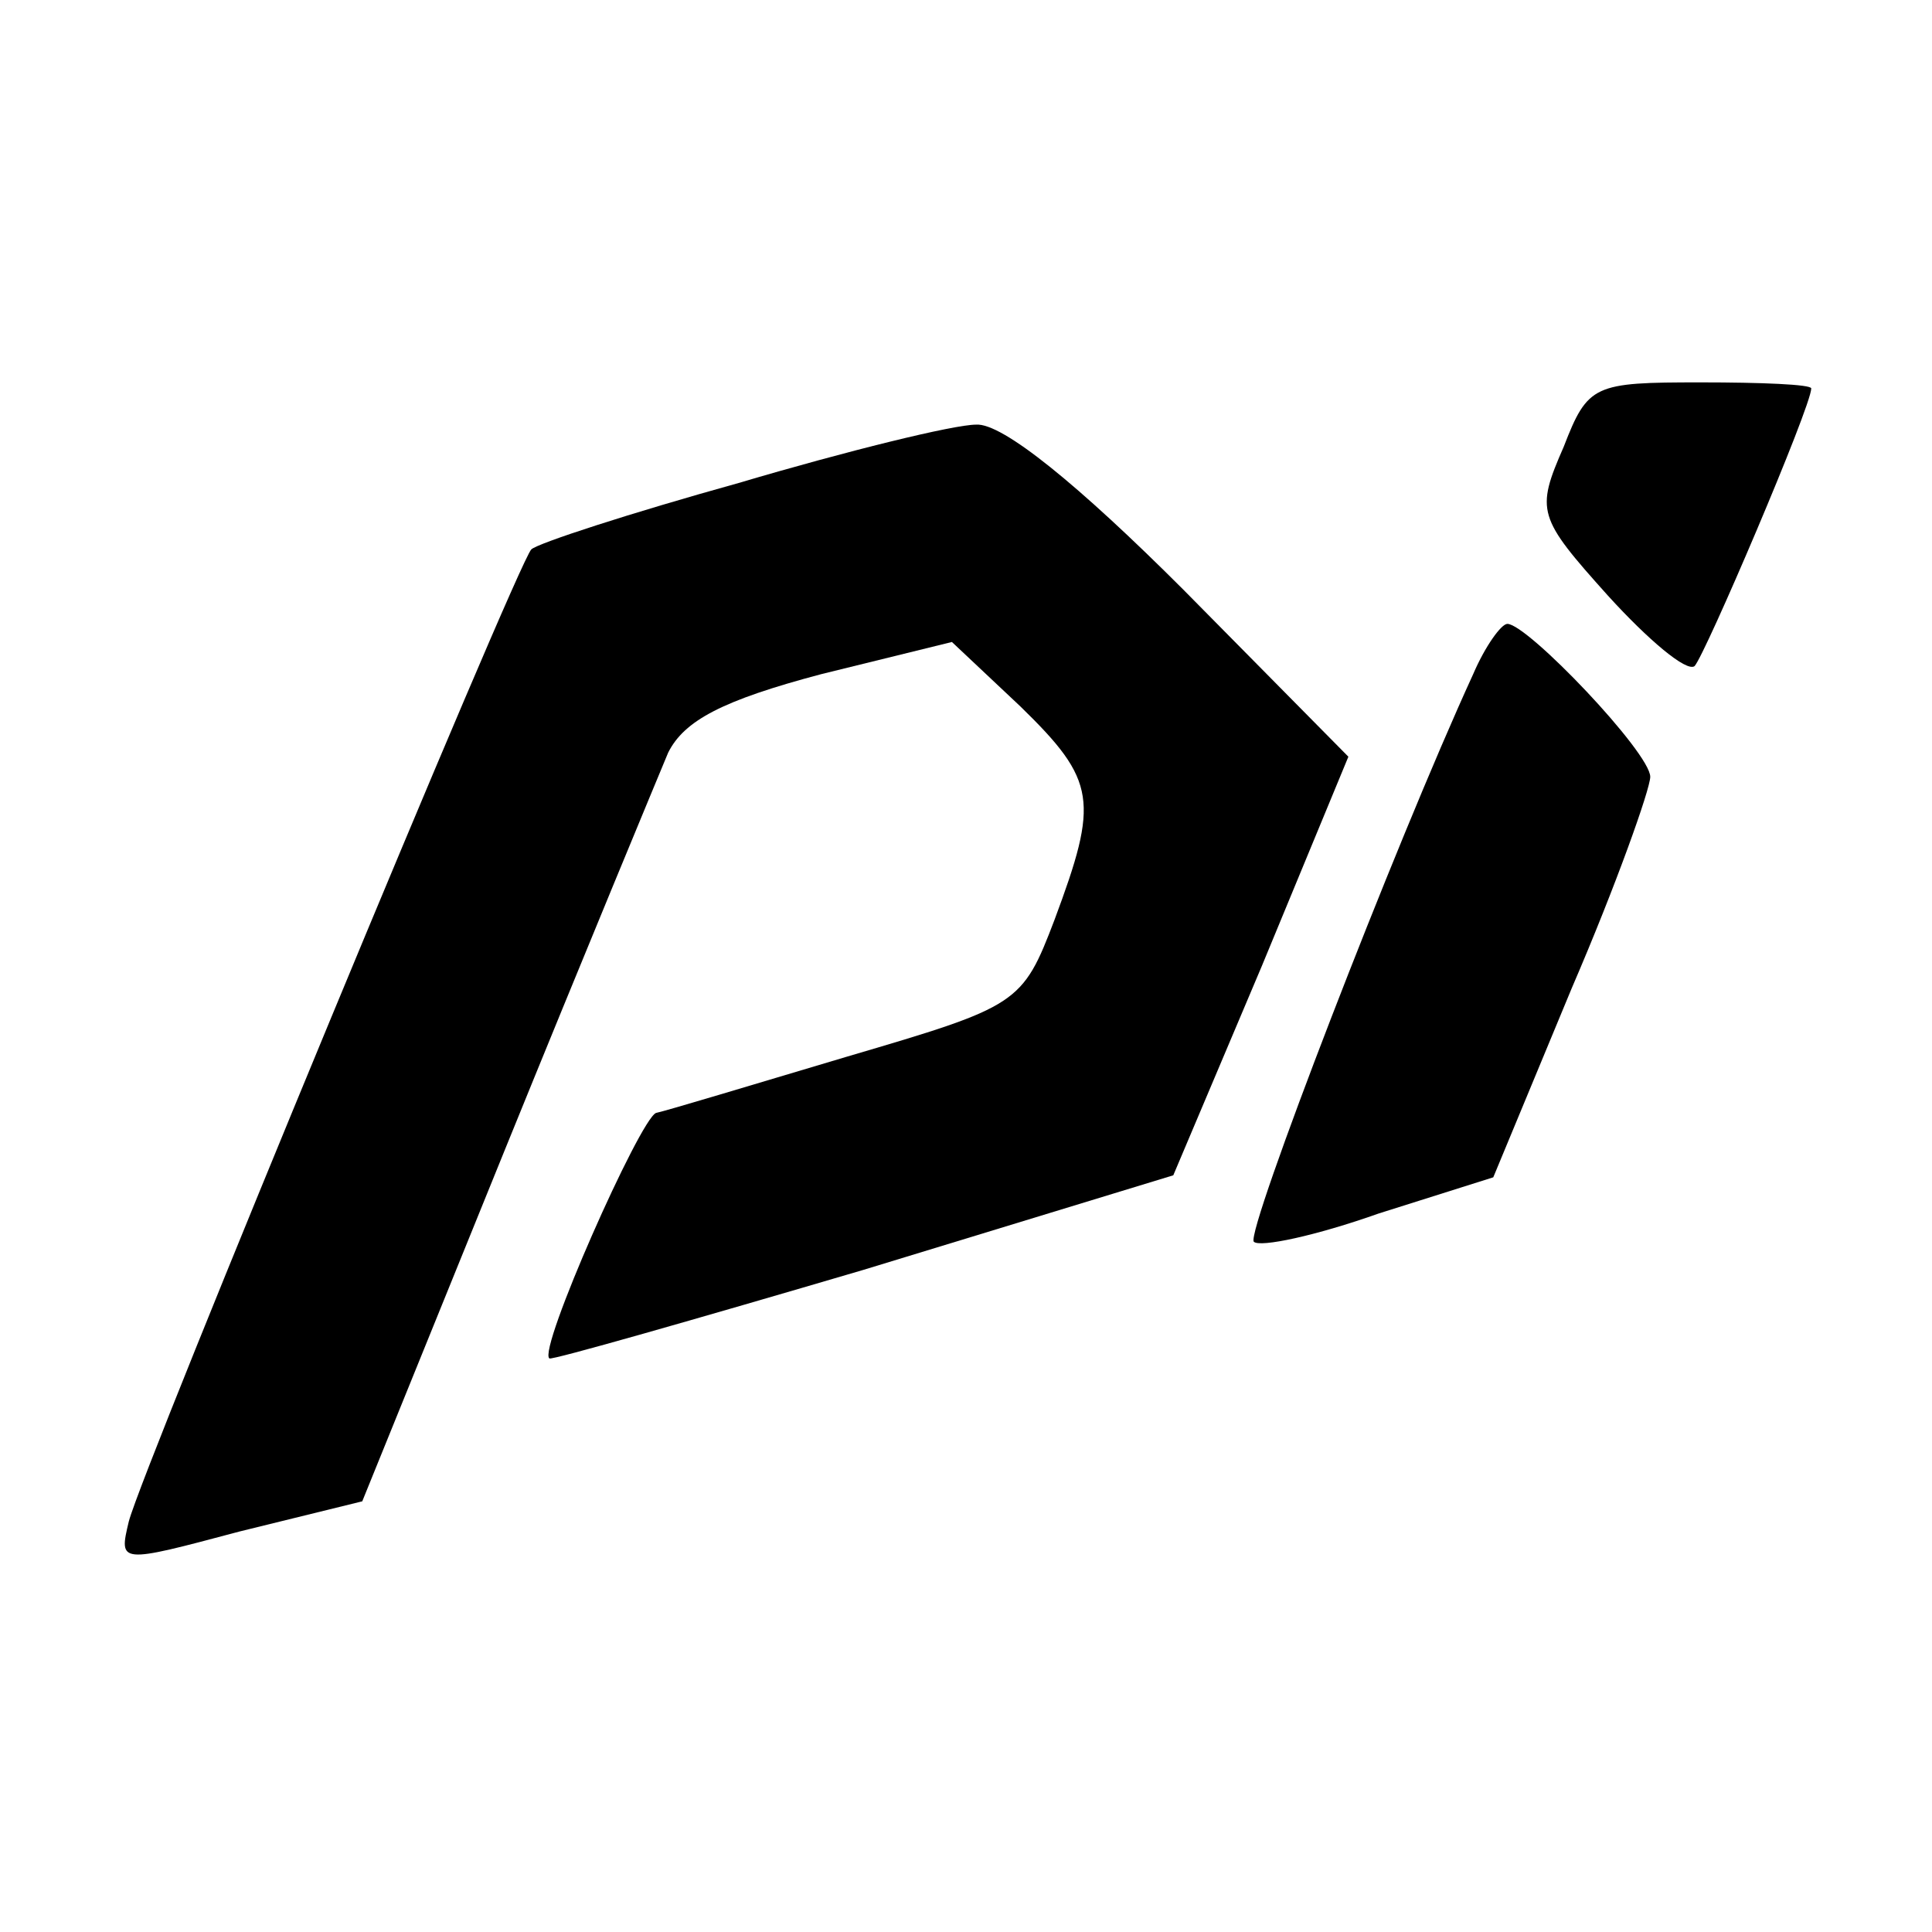
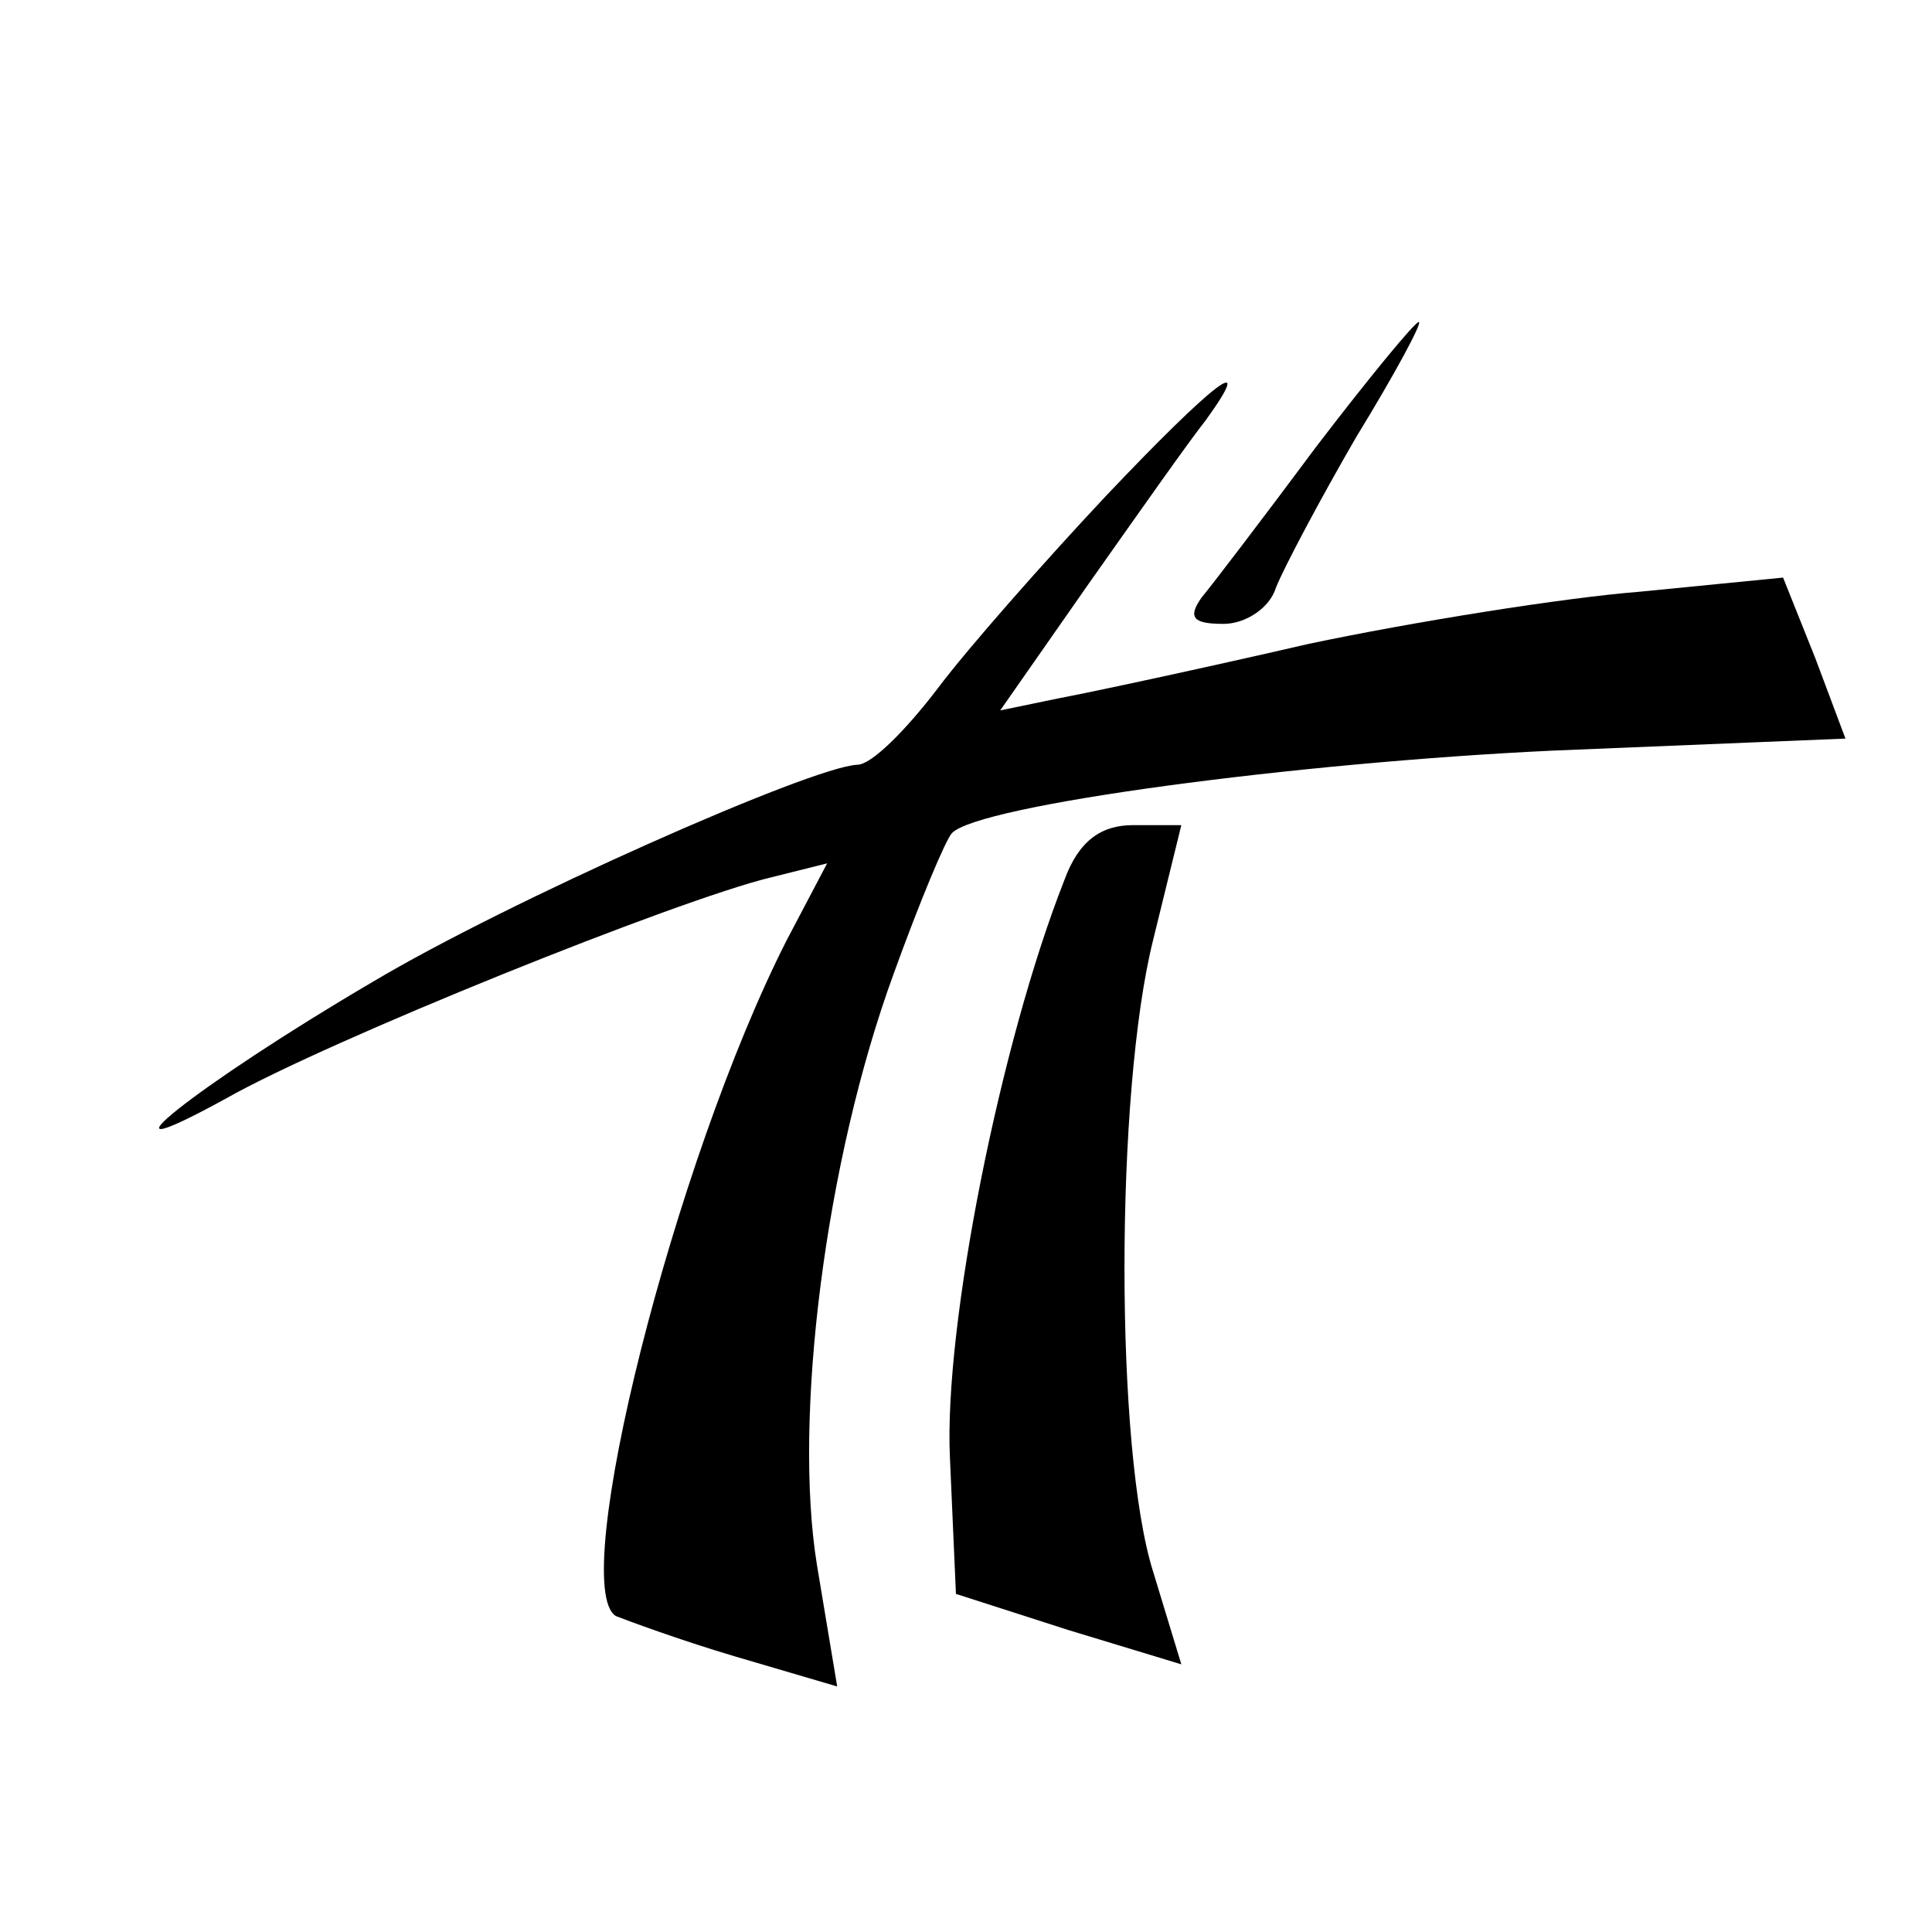
<svg xmlns="http://www.w3.org/2000/svg" version="1.0" width="96pt" height="96pt" viewBox="0 0 96 96" preserveAspectRatio="xMidYMid meet">
  <g transform="translate(0,96) scale(0.1,-0.1)" fill="#000000" stroke="none">
-     <path d="M777 738 c-14 -32 -13 -35 22 -74 20 -22 39 -38 43 -35 5 5 58 129 58 138 0 2 -25 3 -55 3 -53 0 -56 -1 -68 -32z" />
-     <path d="M367 720 c-54 -15 -100 -30 -103 -33 -7 -7 -193 -456 -200 -483 -5 -21 -5 -21 55 -5 l61 15 71 175 c39 96 76 185 81 197 8 16 27 26 76 39 l65 16 34 -32 c38 -37 39 -47 17 -106 -16 -42 -18 -43 -103 -68 -47 -14 -90 -27 -95 -28 -8 -3 -59 -118 -53 -122 1 -1 71 19 156 44 l154 47 44 104 43 104 -82 83 c-52 52 -90 83 -103 82 -11 0 -64 -13 -118 -29z" />
-     <path d="M732 625 c-39 -85 -113 -277 -109 -282 3 -3 31 3 62 14 l57 18 39 94 c22 51 39 99 39 105 0 12 -61 76 -71 76 -3 0 -11 -11 -17 -25z" />
+     <path d="M654 738 c-26 -35 -52 -69 -57 -75 -7 -10 -4 -13 11 -13 11 0 23 8 26 18 4 10 22 44 40 75 19 31 33 57 31 57 -2 0 -25 -28 -51 -62z" />
+     <path d="M549 713 c-30 -32 -68 -75 -83 -95 -16 -21 -33 -38 -40 -38 -23 -1 -174 -68 -241 -108 -87 -51 -146 -98 -73 -58 51 29 225 99 271 110 l28 7 -20 -38 c-56 -110 -109 -321 -85 -336 5 -2 32 -12 59 -20 l51 -15 -10 60 c-12 73 4 201 38 294 13 36 26 67 29 70 13 14 171 35 298 41 l146 6 -15 40 -16 40 -71 -7 c-38 -3 -113 -15 -165 -26 -52 -12 -108 -24 -124 -27 l-29 -6 44 63 c24 34 50 71 58 81 26 36 4 19 -50 -38z" />
+     <path d="M529 523 c-32 -81 -60 -222 -57 -287 l3 -68 56 -18 56 -17 -14 46 c-19 60 -19 238 0 314 l14 57 -24 0 c-16 0 -27 -8 -34 -27z" />
  </g>
</svg>
